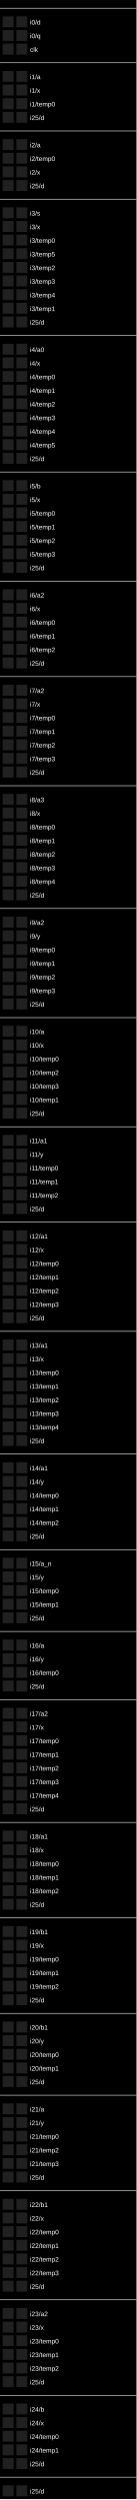
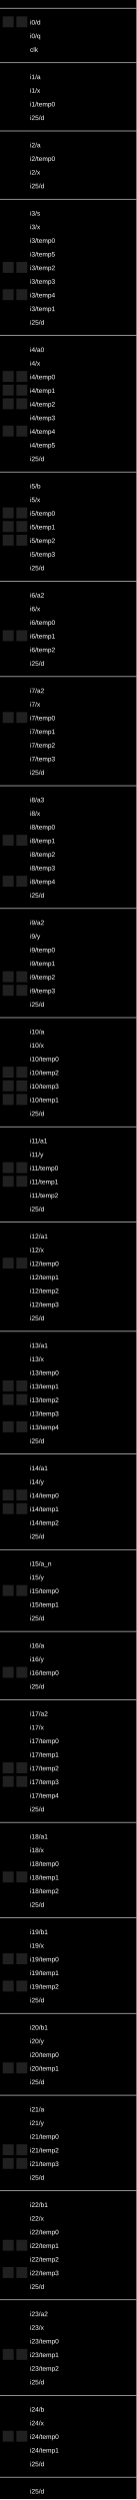
<svg xmlns="http://www.w3.org/2000/svg" width="250" height="4580">
  <rect x="0" y="0" width="250" height="4580" fill="black" />
  <line x1="0" y1="15.0" x2="250" y2="15.0" stroke="white" stroke-width="1" />
  <rect x="5" y="30" width="20" height="20" fill="rgb(32, 32, 32)" />
  <rect x="30" y="30" width="20" height="20" fill="rgb(32, 32, 32)" />
  <text x="55" y="45" font-size="12" font-family="Arial" fill="white">i0/d</text>
-   <rect x="5" y="55" width="20" height="20" fill="rgb(32, 32, 32)" />
-   <rect x="30" y="55" width="20" height="20" fill="rgb(32, 32, 32)" />
+   <rect x="5" y="55" width="20" height="20" fill="rgb(0, 0, 0)" />
+   <rect x="30" y="55" width="20" height="20" fill="rgb(0, 0, 0)" />
  <text x="55" y="70" font-size="12" font-family="Arial" fill="white">i0/q</text>
-   <rect x="5" y="80" width="20" height="20" fill="rgb(32, 32, 32)" />
-   <rect x="30" y="80" width="20" height="20" fill="rgb(32, 32, 32)" />
+   <rect x="5" y="80" width="20" height="20" fill="rgb(0, 0, 0)" />
+   <rect x="30" y="80" width="20" height="20" fill="rgb(0, 0, 0)" />
  <text x="55" y="95" font-size="12" font-family="Arial" fill="white">clk</text>
  <line x1="0" y1="115.0" x2="250" y2="115.0" stroke="white" stroke-width="1" />
-   <rect x="5" y="130" width="20" height="20" fill="rgb(32, 32, 32)" />
-   <rect x="30" y="130" width="20" height="20" fill="rgb(32, 32, 32)" />
+   <rect x="5" y="130" width="20" height="20" fill="rgb(0, 0, 0)" />
+   <rect x="30" y="130" width="20" height="20" fill="rgb(0, 0, 0)" />
  <text x="55" y="145" font-size="12" font-family="Arial" fill="white">i1/a</text>
-   <rect x="5" y="155" width="20" height="20" fill="rgb(32, 32, 32)" />
-   <rect x="30" y="155" width="20" height="20" fill="rgb(32, 32, 32)" />
+   <rect x="5" y="155" width="20" height="20" fill="rgb(0, 0, 0)" />
+   <rect x="30" y="155" width="20" height="20" fill="rgb(0, 0, 0)" />
  <text x="55" y="170" font-size="12" font-family="Arial" fill="white">i1/x</text>
-   <rect x="5" y="180" width="20" height="20" fill="rgb(32, 32, 32)" />
-   <rect x="30" y="180" width="20" height="20" fill="rgb(32, 32, 32)" />
+   <rect x="5" y="180" width="20" height="20" fill="rgb(0, 0, 0)" />
+   <rect x="30" y="180" width="20" height="20" fill="rgb(0, 0, 0)" />
  <text x="55" y="195" font-size="12" font-family="Arial" fill="white">i1/temp0</text>
-   <rect x="5" y="205" width="20" height="20" fill="rgb(32, 32, 32)" />
-   <rect x="30" y="205" width="20" height="20" fill="rgb(32, 32, 32)" />
+   <rect x="5" y="205" width="20" height="20" fill="rgb(0, 0, 0)" />
+   <rect x="30" y="205" width="20" height="20" fill="rgb(0, 0, 0)" />
  <text x="55" y="220" font-size="12" font-family="Arial" fill="white">i25/d</text>
  <line x1="0" y1="240.0" x2="250" y2="240.0" stroke="white" stroke-width="1" />
-   <rect x="5" y="255" width="20" height="20" fill="rgb(32, 32, 32)" />
-   <rect x="30" y="255" width="20" height="20" fill="rgb(32, 32, 32)" />
+   <rect x="5" y="255" width="20" height="20" fill="rgb(0, 0, 0)" />
+   <rect x="30" y="255" width="20" height="20" fill="rgb(0, 0, 0)" />
  <text x="55" y="270" font-size="12" font-family="Arial" fill="white">i2/a</text>
-   <rect x="5" y="280" width="20" height="20" fill="rgb(32, 32, 32)" />
-   <rect x="30" y="280" width="20" height="20" fill="rgb(32, 32, 32)" />
+   <rect x="5" y="280" width="20" height="20" fill="rgb(0, 0, 0)" />
+   <rect x="30" y="280" width="20" height="20" fill="rgb(0, 0, 0)" />
  <text x="55" y="295" font-size="12" font-family="Arial" fill="white">i2/temp0</text>
-   <rect x="5" y="305" width="20" height="20" fill="rgb(32, 32, 32)" />
-   <rect x="30" y="305" width="20" height="20" fill="rgb(32, 32, 32)" />
+   <rect x="5" y="305" width="20" height="20" fill="rgb(0, 0, 0)" />
+   <rect x="30" y="305" width="20" height="20" fill="rgb(0, 0, 0)" />
  <text x="55" y="320" font-size="12" font-family="Arial" fill="white">i2/x</text>
-   <rect x="5" y="330" width="20" height="20" fill="rgb(32, 32, 32)" />
-   <rect x="30" y="330" width="20" height="20" fill="rgb(32, 32, 32)" />
+   <rect x="5" y="330" width="20" height="20" fill="rgb(0, 0, 0)" />
+   <rect x="30" y="330" width="20" height="20" fill="rgb(0, 0, 0)" />
  <text x="55" y="345" font-size="12" font-family="Arial" fill="white">i25/d</text>
  <line x1="0" y1="365.0" x2="250" y2="365.0" stroke="white" stroke-width="1" />
-   <rect x="5" y="380" width="20" height="20" fill="rgb(32, 32, 32)" />
-   <rect x="30" y="380" width="20" height="20" fill="rgb(32, 32, 32)" />
+   <rect x="5" y="380" width="20" height="20" fill="rgb(0, 0, 0)" />
+   <rect x="30" y="380" width="20" height="20" fill="rgb(0, 0, 0)" />
  <text x="55" y="395" font-size="12" font-family="Arial" fill="white">i3/s</text>
-   <rect x="5" y="405" width="20" height="20" fill="rgb(32, 32, 32)" />
-   <rect x="30" y="405" width="20" height="20" fill="rgb(32, 32, 32)" />
+   <rect x="5" y="405" width="20" height="20" fill="rgb(0, 0, 0)" />
+   <rect x="30" y="405" width="20" height="20" fill="rgb(0, 0, 0)" />
  <text x="55" y="420" font-size="12" font-family="Arial" fill="white">i3/x</text>
-   <rect x="5" y="430" width="20" height="20" fill="rgb(32, 32, 32)" />
-   <rect x="30" y="430" width="20" height="20" fill="rgb(32, 32, 32)" />
+   <rect x="5" y="430" width="20" height="20" fill="rgb(0, 0, 0)" />
+   <rect x="30" y="430" width="20" height="20" fill="rgb(0, 0, 0)" />
  <text x="55" y="445" font-size="12" font-family="Arial" fill="white">i3/temp0</text>
-   <rect x="5" y="455" width="20" height="20" fill="rgb(32, 32, 32)" />
-   <rect x="30" y="455" width="20" height="20" fill="rgb(32, 32, 32)" />
+   <rect x="5" y="455" width="20" height="20" fill="rgb(0, 0, 0)" />
+   <rect x="30" y="455" width="20" height="20" fill="rgb(0, 0, 0)" />
  <text x="55" y="470" font-size="12" font-family="Arial" fill="white">i3/temp5</text>
  <rect x="5" y="480" width="20" height="20" fill="rgb(32, 32, 32)" />
  <rect x="30" y="480" width="20" height="20" fill="rgb(32, 32, 32)" />
  <text x="55" y="495" font-size="12" font-family="Arial" fill="white">i3/temp2</text>
-   <rect x="5" y="505" width="20" height="20" fill="rgb(32, 32, 32)" />
-   <rect x="30" y="505" width="20" height="20" fill="rgb(32, 32, 32)" />
+   <rect x="5" y="505" width="20" height="20" fill="rgb(0, 0, 0)" />
+   <rect x="30" y="505" width="20" height="20" fill="rgb(0, 0, 0)" />
  <text x="55" y="520" font-size="12" font-family="Arial" fill="white">i3/temp3</text>
  <rect x="5" y="530" width="20" height="20" fill="rgb(32, 32, 32)" />
  <rect x="30" y="530" width="20" height="20" fill="rgb(32, 32, 32)" />
  <text x="55" y="545" font-size="12" font-family="Arial" fill="white">i3/temp4</text>
-   <rect x="5" y="555" width="20" height="20" fill="rgb(32, 32, 32)" />
-   <rect x="30" y="555" width="20" height="20" fill="rgb(32, 32, 32)" />
+   <rect x="5" y="555" width="20" height="20" fill="rgb(0, 0, 0)" />
+   <rect x="30" y="555" width="20" height="20" fill="rgb(0, 0, 0)" />
  <text x="55" y="570" font-size="12" font-family="Arial" fill="white">i3/temp1</text>
-   <rect x="5" y="580" width="20" height="20" fill="rgb(32, 32, 32)" />
-   <rect x="30" y="580" width="20" height="20" fill="rgb(32, 32, 32)" />
+   <rect x="5" y="580" width="20" height="20" fill="rgb(0, 0, 0)" />
+   <rect x="30" y="580" width="20" height="20" fill="rgb(0, 0, 0)" />
  <text x="55" y="595" font-size="12" font-family="Arial" fill="white">i25/d</text>
  <line x1="0" y1="615.0" x2="250" y2="615.0" stroke="white" stroke-width="1" />
-   <rect x="5" y="630" width="20" height="20" fill="rgb(32, 32, 32)" />
-   <rect x="30" y="630" width="20" height="20" fill="rgb(32, 32, 32)" />
+   <rect x="5" y="630" width="20" height="20" fill="rgb(0, 0, 0)" />
+   <rect x="30" y="630" width="20" height="20" fill="rgb(0, 0, 0)" />
  <text x="55" y="645" font-size="12" font-family="Arial" fill="white">i4/a0</text>
-   <rect x="5" y="655" width="20" height="20" fill="rgb(32, 32, 32)" />
-   <rect x="30" y="655" width="20" height="20" fill="rgb(32, 32, 32)" />
+   <rect x="5" y="655" width="20" height="20" fill="rgb(0, 0, 0)" />
+   <rect x="30" y="655" width="20" height="20" fill="rgb(0, 0, 0)" />
  <text x="55" y="670" font-size="12" font-family="Arial" fill="white">i4/x</text>
  <rect x="5" y="680" width="20" height="20" fill="rgb(32, 32, 32)" />
  <rect x="30" y="680" width="20" height="20" fill="rgb(32, 32, 32)" />
  <text x="55" y="695" font-size="12" font-family="Arial" fill="white">i4/temp0</text>
  <rect x="5" y="705" width="20" height="20" fill="rgb(32, 32, 32)" />
  <rect x="30" y="705" width="20" height="20" fill="rgb(32, 32, 32)" />
  <text x="55" y="720" font-size="12" font-family="Arial" fill="white">i4/temp1</text>
  <rect x="5" y="730" width="20" height="20" fill="rgb(32, 32, 32)" />
  <rect x="30" y="730" width="20" height="20" fill="rgb(32, 32, 32)" />
  <text x="55" y="745" font-size="12" font-family="Arial" fill="white">i4/temp2</text>
-   <rect x="5" y="755" width="20" height="20" fill="rgb(32, 32, 32)" />
-   <rect x="30" y="755" width="20" height="20" fill="rgb(32, 32, 32)" />
+   <rect x="5" y="755" width="20" height="20" fill="rgb(0, 0, 0)" />
+   <rect x="30" y="755" width="20" height="20" fill="rgb(0, 0, 0)" />
  <text x="55" y="770" font-size="12" font-family="Arial" fill="white">i4/temp3</text>
  <rect x="5" y="780" width="20" height="20" fill="rgb(32, 32, 32)" />
  <rect x="30" y="780" width="20" height="20" fill="rgb(32, 32, 32)" />
  <text x="55" y="795" font-size="12" font-family="Arial" fill="white">i4/temp4</text>
-   <rect x="5" y="805" width="20" height="20" fill="rgb(32, 32, 32)" />
-   <rect x="30" y="805" width="20" height="20" fill="rgb(32, 32, 32)" />
+   <rect x="5" y="805" width="20" height="20" fill="rgb(0, 0, 0)" />
+   <rect x="30" y="805" width="20" height="20" fill="rgb(0, 0, 0)" />
  <text x="55" y="820" font-size="12" font-family="Arial" fill="white">i4/temp5</text>
-   <rect x="5" y="830" width="20" height="20" fill="rgb(32, 32, 32)" />
-   <rect x="30" y="830" width="20" height="20" fill="rgb(32, 32, 32)" />
+   <rect x="5" y="830" width="20" height="20" fill="rgb(0, 0, 0)" />
+   <rect x="30" y="830" width="20" height="20" fill="rgb(0, 0, 0)" />
  <text x="55" y="845" font-size="12" font-family="Arial" fill="white">i25/d</text>
  <line x1="0" y1="865.0" x2="250" y2="865.0" stroke="white" stroke-width="1" />
-   <rect x="5" y="880" width="20" height="20" fill="rgb(32, 32, 32)" />
-   <rect x="30" y="880" width="20" height="20" fill="rgb(32, 32, 32)" />
+   <rect x="5" y="880" width="20" height="20" fill="rgb(0, 0, 0)" />
+   <rect x="30" y="880" width="20" height="20" fill="rgb(0, 0, 0)" />
  <text x="55" y="895" font-size="12" font-family="Arial" fill="white">i5/b</text>
-   <rect x="5" y="905" width="20" height="20" fill="rgb(32, 32, 32)" />
-   <rect x="30" y="905" width="20" height="20" fill="rgb(32, 32, 32)" />
+   <rect x="5" y="905" width="20" height="20" fill="rgb(0, 0, 0)" />
+   <rect x="30" y="905" width="20" height="20" fill="rgb(0, 0, 0)" />
  <text x="55" y="920" font-size="12" font-family="Arial" fill="white">i5/x</text>
  <rect x="5" y="930" width="20" height="20" fill="rgb(32, 32, 32)" />
  <rect x="30" y="930" width="20" height="20" fill="rgb(32, 32, 32)" />
  <text x="55" y="945" font-size="12" font-family="Arial" fill="white">i5/temp0</text>
  <rect x="5" y="955" width="20" height="20" fill="rgb(32, 32, 32)" />
  <rect x="30" y="955" width="20" height="20" fill="rgb(32, 32, 32)" />
  <text x="55" y="970" font-size="12" font-family="Arial" fill="white">i5/temp1</text>
  <rect x="5" y="980" width="20" height="20" fill="rgb(32, 32, 32)" />
  <rect x="30" y="980" width="20" height="20" fill="rgb(32, 32, 32)" />
  <text x="55" y="995" font-size="12" font-family="Arial" fill="white">i5/temp2</text>
-   <rect x="5" y="1005" width="20" height="20" fill="rgb(32, 32, 32)" />
-   <rect x="30" y="1005" width="20" height="20" fill="rgb(32, 32, 32)" />
+   <rect x="5" y="1005" width="20" height="20" fill="rgb(0, 0, 0)" />
+   <rect x="30" y="1005" width="20" height="20" fill="rgb(0, 0, 0)" />
  <text x="55" y="1020" font-size="12" font-family="Arial" fill="white">i5/temp3</text>
-   <rect x="5" y="1030" width="20" height="20" fill="rgb(32, 32, 32)" />
-   <rect x="30" y="1030" width="20" height="20" fill="rgb(32, 32, 32)" />
+   <rect x="5" y="1030" width="20" height="20" fill="rgb(0, 0, 0)" />
+   <rect x="30" y="1030" width="20" height="20" fill="rgb(0, 0, 0)" />
  <text x="55" y="1045" font-size="12" font-family="Arial" fill="white">i25/d</text>
  <line x1="0" y1="1065.0" x2="250" y2="1065.0" stroke="white" stroke-width="1" />
-   <rect x="5" y="1080" width="20" height="20" fill="rgb(32, 32, 32)" />
-   <rect x="30" y="1080" width="20" height="20" fill="rgb(32, 32, 32)" />
+   <rect x="5" y="1080" width="20" height="20" fill="rgb(0, 0, 0)" />
+   <rect x="30" y="1080" width="20" height="20" fill="rgb(0, 0, 0)" />
  <text x="55" y="1095" font-size="12" font-family="Arial" fill="white">i6/a2</text>
-   <rect x="5" y="1105" width="20" height="20" fill="rgb(32, 32, 32)" />
-   <rect x="30" y="1105" width="20" height="20" fill="rgb(32, 32, 32)" />
+   <rect x="5" y="1105" width="20" height="20" fill="rgb(0, 0, 0)" />
+   <rect x="30" y="1105" width="20" height="20" fill="rgb(0, 0, 0)" />
  <text x="55" y="1120" font-size="12" font-family="Arial" fill="white">i6/x</text>
-   <rect x="5" y="1130" width="20" height="20" fill="rgb(32, 32, 32)" />
-   <rect x="30" y="1130" width="20" height="20" fill="rgb(32, 32, 32)" />
+   <rect x="5" y="1130" width="20" height="20" fill="rgb(0, 0, 0)" />
+   <rect x="30" y="1130" width="20" height="20" fill="rgb(0, 0, 0)" />
  <text x="55" y="1145" font-size="12" font-family="Arial" fill="white">i6/temp0</text>
  <rect x="5" y="1155" width="20" height="20" fill="rgb(32, 32, 32)" />
  <rect x="30" y="1155" width="20" height="20" fill="rgb(32, 32, 32)" />
  <text x="55" y="1170" font-size="12" font-family="Arial" fill="white">i6/temp1</text>
-   <rect x="5" y="1180" width="20" height="20" fill="rgb(32, 32, 32)" />
-   <rect x="30" y="1180" width="20" height="20" fill="rgb(32, 32, 32)" />
+   <rect x="5" y="1180" width="20" height="20" fill="rgb(0, 0, 0)" />
+   <rect x="30" y="1180" width="20" height="20" fill="rgb(0, 0, 0)" />
  <text x="55" y="1195" font-size="12" font-family="Arial" fill="white">i6/temp2</text>
-   <rect x="5" y="1205" width="20" height="20" fill="rgb(32, 32, 32)" />
-   <rect x="30" y="1205" width="20" height="20" fill="rgb(32, 32, 32)" />
+   <rect x="5" y="1205" width="20" height="20" fill="rgb(0, 0, 0)" />
+   <rect x="30" y="1205" width="20" height="20" fill="rgb(0, 0, 0)" />
  <text x="55" y="1220" font-size="12" font-family="Arial" fill="white">i25/d</text>
  <line x1="0" y1="1240.0" x2="250" y2="1240.0" stroke="white" stroke-width="1" />
-   <rect x="5" y="1255" width="20" height="20" fill="rgb(32, 32, 32)" />
-   <rect x="30" y="1255" width="20" height="20" fill="rgb(32, 32, 32)" />
+   <rect x="5" y="1255" width="20" height="20" fill="rgb(0, 0, 0)" />
+   <rect x="30" y="1255" width="20" height="20" fill="rgb(0, 0, 0)" />
  <text x="55" y="1270" font-size="12" font-family="Arial" fill="white">i7/a2</text>
-   <rect x="5" y="1280" width="20" height="20" fill="rgb(32, 32, 32)" />
-   <rect x="30" y="1280" width="20" height="20" fill="rgb(32, 32, 32)" />
+   <rect x="5" y="1280" width="20" height="20" fill="rgb(0, 0, 0)" />
+   <rect x="30" y="1280" width="20" height="20" fill="rgb(0, 0, 0)" />
  <text x="55" y="1295" font-size="12" font-family="Arial" fill="white">i7/x</text>
  <rect x="5" y="1305" width="20" height="20" fill="rgb(32, 32, 32)" />
  <rect x="30" y="1305" width="20" height="20" fill="rgb(32, 32, 32)" />
  <text x="55" y="1320" font-size="12" font-family="Arial" fill="white">i7/temp0</text>
-   <rect x="5" y="1330" width="20" height="20" fill="rgb(32, 32, 32)" />
-   <rect x="30" y="1330" width="20" height="20" fill="rgb(32, 32, 32)" />
+   <rect x="5" y="1330" width="20" height="20" fill="rgb(0, 0, 0)" />
+   <rect x="30" y="1330" width="20" height="20" fill="rgb(0, 0, 0)" />
  <text x="55" y="1345" font-size="12" font-family="Arial" fill="white">i7/temp1</text>
-   <rect x="5" y="1355" width="20" height="20" fill="rgb(32, 32, 32)" />
-   <rect x="30" y="1355" width="20" height="20" fill="rgb(32, 32, 32)" />
+   <rect x="5" y="1355" width="20" height="20" fill="rgb(0, 0, 0)" />
+   <rect x="30" y="1355" width="20" height="20" fill="rgb(0, 0, 0)" />
  <text x="55" y="1370" font-size="12" font-family="Arial" fill="white">i7/temp2</text>
-   <rect x="5" y="1380" width="20" height="20" fill="rgb(32, 32, 32)" />
-   <rect x="30" y="1380" width="20" height="20" fill="rgb(32, 32, 32)" />
+   <rect x="5" y="1380" width="20" height="20" fill="rgb(0, 0, 0)" />
+   <rect x="30" y="1380" width="20" height="20" fill="rgb(0, 0, 0)" />
  <text x="55" y="1395" font-size="12" font-family="Arial" fill="white">i7/temp3</text>
-   <rect x="5" y="1405" width="20" height="20" fill="rgb(32, 32, 32)" />
-   <rect x="30" y="1405" width="20" height="20" fill="rgb(32, 32, 32)" />
+   <rect x="5" y="1405" width="20" height="20" fill="rgb(0, 0, 0)" />
+   <rect x="30" y="1405" width="20" height="20" fill="rgb(0, 0, 0)" />
  <text x="55" y="1420" font-size="12" font-family="Arial" fill="white">i25/d</text>
  <line x1="0" y1="1440.0" x2="250" y2="1440.0" stroke="white" stroke-width="1" />
-   <rect x="5" y="1455" width="20" height="20" fill="rgb(32, 32, 32)" />
-   <rect x="30" y="1455" width="20" height="20" fill="rgb(32, 32, 32)" />
+   <rect x="5" y="1455" width="20" height="20" fill="rgb(0, 0, 0)" />
+   <rect x="30" y="1455" width="20" height="20" fill="rgb(0, 0, 0)" />
  <text x="55" y="1470" font-size="12" font-family="Arial" fill="white">i8/a3</text>
-   <rect x="5" y="1480" width="20" height="20" fill="rgb(32, 32, 32)" />
-   <rect x="30" y="1480" width="20" height="20" fill="rgb(32, 32, 32)" />
+   <rect x="5" y="1480" width="20" height="20" fill="rgb(0, 0, 0)" />
+   <rect x="30" y="1480" width="20" height="20" fill="rgb(0, 0, 0)" />
  <text x="55" y="1495" font-size="12" font-family="Arial" fill="white">i8/x</text>
-   <rect x="5" y="1505" width="20" height="20" fill="rgb(32, 32, 32)" />
-   <rect x="30" y="1505" width="20" height="20" fill="rgb(32, 32, 32)" />
+   <rect x="5" y="1505" width="20" height="20" fill="rgb(0, 0, 0)" />
+   <rect x="30" y="1505" width="20" height="20" fill="rgb(0, 0, 0)" />
  <text x="55" y="1520" font-size="12" font-family="Arial" fill="white">i8/temp0</text>
  <rect x="5" y="1530" width="20" height="20" fill="rgb(32, 32, 32)" />
  <rect x="30" y="1530" width="20" height="20" fill="rgb(32, 32, 32)" />
  <text x="55" y="1545" font-size="12" font-family="Arial" fill="white">i8/temp1</text>
-   <rect x="5" y="1555" width="20" height="20" fill="rgb(32, 32, 32)" />
-   <rect x="30" y="1555" width="20" height="20" fill="rgb(32, 32, 32)" />
+   <rect x="5" y="1555" width="20" height="20" fill="rgb(0, 0, 0)" />
+   <rect x="30" y="1555" width="20" height="20" fill="rgb(0, 0, 0)" />
  <text x="55" y="1570" font-size="12" font-family="Arial" fill="white">i8/temp2</text>
-   <rect x="5" y="1580" width="20" height="20" fill="rgb(32, 32, 32)" />
-   <rect x="30" y="1580" width="20" height="20" fill="rgb(32, 32, 32)" />
+   <rect x="5" y="1580" width="20" height="20" fill="rgb(0, 0, 0)" />
+   <rect x="30" y="1580" width="20" height="20" fill="rgb(0, 0, 0)" />
  <text x="55" y="1595" font-size="12" font-family="Arial" fill="white">i8/temp3</text>
  <rect x="5" y="1605" width="20" height="20" fill="rgb(32, 32, 32)" />
  <rect x="30" y="1605" width="20" height="20" fill="rgb(32, 32, 32)" />
  <text x="55" y="1620" font-size="12" font-family="Arial" fill="white">i8/temp4</text>
-   <rect x="5" y="1630" width="20" height="20" fill="rgb(32, 32, 32)" />
-   <rect x="30" y="1630" width="20" height="20" fill="rgb(32, 32, 32)" />
+   <rect x="5" y="1630" width="20" height="20" fill="rgb(0, 0, 0)" />
+   <rect x="30" y="1630" width="20" height="20" fill="rgb(0, 0, 0)" />
  <text x="55" y="1645" font-size="12" font-family="Arial" fill="white">i25/d</text>
  <line x1="0" y1="1665.0" x2="250" y2="1665.0" stroke="white" stroke-width="1" />
-   <rect x="5" y="1680" width="20" height="20" fill="rgb(32, 32, 32)" />
-   <rect x="30" y="1680" width="20" height="20" fill="rgb(32, 32, 32)" />
+   <rect x="5" y="1680" width="20" height="20" fill="rgb(0, 0, 0)" />
+   <rect x="30" y="1680" width="20" height="20" fill="rgb(0, 0, 0)" />
  <text x="55" y="1695" font-size="12" font-family="Arial" fill="white">i9/a2</text>
-   <rect x="5" y="1705" width="20" height="20" fill="rgb(32, 32, 32)" />
-   <rect x="30" y="1705" width="20" height="20" fill="rgb(32, 32, 32)" />
+   <rect x="5" y="1705" width="20" height="20" fill="rgb(0, 0, 0)" />
+   <rect x="30" y="1705" width="20" height="20" fill="rgb(0, 0, 0)" />
  <text x="55" y="1720" font-size="12" font-family="Arial" fill="white">i9/y</text>
-   <rect x="5" y="1730" width="20" height="20" fill="rgb(32, 32, 32)" />
-   <rect x="30" y="1730" width="20" height="20" fill="rgb(32, 32, 32)" />
+   <rect x="5" y="1730" width="20" height="20" fill="rgb(0, 0, 0)" />
+   <rect x="30" y="1730" width="20" height="20" fill="rgb(0, 0, 0)" />
  <text x="55" y="1745" font-size="12" font-family="Arial" fill="white">i9/temp0</text>
-   <rect x="5" y="1755" width="20" height="20" fill="rgb(32, 32, 32)" />
-   <rect x="30" y="1755" width="20" height="20" fill="rgb(32, 32, 32)" />
+   <rect x="5" y="1755" width="20" height="20" fill="rgb(0, 0, 0)" />
+   <rect x="30" y="1755" width="20" height="20" fill="rgb(0, 0, 0)" />
  <text x="55" y="1770" font-size="12" font-family="Arial" fill="white">i9/temp1</text>
  <rect x="5" y="1780" width="20" height="20" fill="rgb(32, 32, 32)" />
  <rect x="30" y="1780" width="20" height="20" fill="rgb(32, 32, 32)" />
  <text x="55" y="1795" font-size="12" font-family="Arial" fill="white">i9/temp2</text>
  <rect x="5" y="1805" width="20" height="20" fill="rgb(32, 32, 32)" />
  <rect x="30" y="1805" width="20" height="20" fill="rgb(32, 32, 32)" />
  <text x="55" y="1820" font-size="12" font-family="Arial" fill="white">i9/temp3</text>
-   <rect x="5" y="1830" width="20" height="20" fill="rgb(32, 32, 32)" />
-   <rect x="30" y="1830" width="20" height="20" fill="rgb(32, 32, 32)" />
+   <rect x="5" y="1830" width="20" height="20" fill="rgb(0, 0, 0)" />
+   <rect x="30" y="1830" width="20" height="20" fill="rgb(0, 0, 0)" />
  <text x="55" y="1845" font-size="12" font-family="Arial" fill="white">i25/d</text>
  <line x1="0" y1="1865.0" x2="250" y2="1865.0" stroke="white" stroke-width="1" />
-   <rect x="5" y="1880" width="20" height="20" fill="rgb(32, 32, 32)" />
-   <rect x="30" y="1880" width="20" height="20" fill="rgb(32, 32, 32)" />
+   <rect x="5" y="1880" width="20" height="20" fill="rgb(0, 0, 0)" />
+   <rect x="30" y="1880" width="20" height="20" fill="rgb(0, 0, 0)" />
  <text x="55" y="1895" font-size="12" font-family="Arial" fill="white">i10/a</text>
-   <rect x="5" y="1905" width="20" height="20" fill="rgb(32, 32, 32)" />
-   <rect x="30" y="1905" width="20" height="20" fill="rgb(32, 32, 32)" />
+   <rect x="5" y="1905" width="20" height="20" fill="rgb(0, 0, 0)" />
+   <rect x="30" y="1905" width="20" height="20" fill="rgb(0, 0, 0)" />
  <text x="55" y="1920" font-size="12" font-family="Arial" fill="white">i10/x</text>
-   <rect x="5" y="1930" width="20" height="20" fill="rgb(32, 32, 32)" />
-   <rect x="30" y="1930" width="20" height="20" fill="rgb(32, 32, 32)" />
+   <rect x="5" y="1930" width="20" height="20" fill="rgb(0, 0, 0)" />
+   <rect x="30" y="1930" width="20" height="20" fill="rgb(0, 0, 0)" />
  <text x="55" y="1945" font-size="12" font-family="Arial" fill="white">i10/temp0</text>
  <rect x="5" y="1955" width="20" height="20" fill="rgb(32, 32, 32)" />
  <rect x="30" y="1955" width="20" height="20" fill="rgb(32, 32, 32)" />
  <text x="55" y="1970" font-size="12" font-family="Arial" fill="white">i10/temp2</text>
  <rect x="5" y="1980" width="20" height="20" fill="rgb(32, 32, 32)" />
  <rect x="30" y="1980" width="20" height="20" fill="rgb(32, 32, 32)" />
  <text x="55" y="1995" font-size="12" font-family="Arial" fill="white">i10/temp3</text>
  <rect x="5" y="2005" width="20" height="20" fill="rgb(32, 32, 32)" />
  <rect x="30" y="2005" width="20" height="20" fill="rgb(32, 32, 32)" />
  <text x="55" y="2020" font-size="12" font-family="Arial" fill="white">i10/temp1</text>
-   <rect x="5" y="2030" width="20" height="20" fill="rgb(32, 32, 32)" />
-   <rect x="30" y="2030" width="20" height="20" fill="rgb(32, 32, 32)" />
+   <rect x="5" y="2030" width="20" height="20" fill="rgb(0, 0, 0)" />
+   <rect x="30" y="2030" width="20" height="20" fill="rgb(0, 0, 0)" />
  <text x="55" y="2045" font-size="12" font-family="Arial" fill="white">i25/d</text>
  <line x1="0" y1="2065.0" x2="250" y2="2065.0" stroke="white" stroke-width="1" />
-   <rect x="5" y="2080" width="20" height="20" fill="rgb(32, 32, 32)" />
-   <rect x="30" y="2080" width="20" height="20" fill="rgb(32, 32, 32)" />
+   <rect x="5" y="2080" width="20" height="20" fill="rgb(0, 0, 0)" />
+   <rect x="30" y="2080" width="20" height="20" fill="rgb(0, 0, 0)" />
  <text x="55" y="2095" font-size="12" font-family="Arial" fill="white">i11/a1</text>
-   <rect x="5" y="2105" width="20" height="20" fill="rgb(32, 32, 32)" />
-   <rect x="30" y="2105" width="20" height="20" fill="rgb(32, 32, 32)" />
+   <rect x="5" y="2105" width="20" height="20" fill="rgb(0, 0, 0)" />
+   <rect x="30" y="2105" width="20" height="20" fill="rgb(0, 0, 0)" />
  <text x="55" y="2120" font-size="12" font-family="Arial" fill="white">i11/y</text>
  <rect x="5" y="2130" width="20" height="20" fill="rgb(32, 32, 32)" />
  <rect x="30" y="2130" width="20" height="20" fill="rgb(32, 32, 32)" />
  <text x="55" y="2145" font-size="12" font-family="Arial" fill="white">i11/temp0</text>
  <rect x="5" y="2155" width="20" height="20" fill="rgb(32, 32, 32)" />
  <rect x="30" y="2155" width="20" height="20" fill="rgb(32, 32, 32)" />
  <text x="55" y="2170" font-size="12" font-family="Arial" fill="white">i11/temp1</text>
-   <rect x="5" y="2180" width="20" height="20" fill="rgb(32, 32, 32)" />
-   <rect x="30" y="2180" width="20" height="20" fill="rgb(32, 32, 32)" />
+   <rect x="5" y="2180" width="20" height="20" fill="rgb(0, 0, 0)" />
+   <rect x="30" y="2180" width="20" height="20" fill="rgb(0, 0, 0)" />
  <text x="55" y="2195" font-size="12" font-family="Arial" fill="white">i11/temp2</text>
-   <rect x="5" y="2205" width="20" height="20" fill="rgb(32, 32, 32)" />
-   <rect x="30" y="2205" width="20" height="20" fill="rgb(32, 32, 32)" />
+   <rect x="5" y="2205" width="20" height="20" fill="rgb(0, 0, 0)" />
+   <rect x="30" y="2205" width="20" height="20" fill="rgb(0, 0, 0)" />
  <text x="55" y="2220" font-size="12" font-family="Arial" fill="white">i25/d</text>
  <line x1="0" y1="2240.0" x2="250" y2="2240.0" stroke="white" stroke-width="1" />
-   <rect x="5" y="2255" width="20" height="20" fill="rgb(32, 32, 32)" />
-   <rect x="30" y="2255" width="20" height="20" fill="rgb(32, 32, 32)" />
+   <rect x="5" y="2255" width="20" height="20" fill="rgb(0, 0, 0)" />
+   <rect x="30" y="2255" width="20" height="20" fill="rgb(0, 0, 0)" />
  <text x="55" y="2270" font-size="12" font-family="Arial" fill="white">i12/a1</text>
-   <rect x="5" y="2280" width="20" height="20" fill="rgb(32, 32, 32)" />
-   <rect x="30" y="2280" width="20" height="20" fill="rgb(32, 32, 32)" />
+   <rect x="5" y="2280" width="20" height="20" fill="rgb(0, 0, 0)" />
+   <rect x="30" y="2280" width="20" height="20" fill="rgb(0, 0, 0)" />
  <text x="55" y="2295" font-size="12" font-family="Arial" fill="white">i12/x</text>
  <rect x="5" y="2305" width="20" height="20" fill="rgb(32, 32, 32)" />
  <rect x="30" y="2305" width="20" height="20" fill="rgb(32, 32, 32)" />
  <text x="55" y="2320" font-size="12" font-family="Arial" fill="white">i12/temp0</text>
-   <rect x="5" y="2330" width="20" height="20" fill="rgb(32, 32, 32)" />
-   <rect x="30" y="2330" width="20" height="20" fill="rgb(32, 32, 32)" />
+   <rect x="5" y="2330" width="20" height="20" fill="rgb(0, 0, 0)" />
+   <rect x="30" y="2330" width="20" height="20" fill="rgb(0, 0, 0)" />
  <text x="55" y="2345" font-size="12" font-family="Arial" fill="white">i12/temp1</text>
-   <rect x="5" y="2355" width="20" height="20" fill="rgb(32, 32, 32)" />
-   <rect x="30" y="2355" width="20" height="20" fill="rgb(32, 32, 32)" />
+   <rect x="5" y="2355" width="20" height="20" fill="rgb(0, 0, 0)" />
+   <rect x="30" y="2355" width="20" height="20" fill="rgb(0, 0, 0)" />
  <text x="55" y="2370" font-size="12" font-family="Arial" fill="white">i12/temp2</text>
-   <rect x="5" y="2380" width="20" height="20" fill="rgb(32, 32, 32)" />
-   <rect x="30" y="2380" width="20" height="20" fill="rgb(32, 32, 32)" />
+   <rect x="5" y="2380" width="20" height="20" fill="rgb(0, 0, 0)" />
+   <rect x="30" y="2380" width="20" height="20" fill="rgb(0, 0, 0)" />
  <text x="55" y="2395" font-size="12" font-family="Arial" fill="white">i12/temp3</text>
-   <rect x="5" y="2405" width="20" height="20" fill="rgb(32, 32, 32)" />
-   <rect x="30" y="2405" width="20" height="20" fill="rgb(32, 32, 32)" />
+   <rect x="5" y="2405" width="20" height="20" fill="rgb(0, 0, 0)" />
+   <rect x="30" y="2405" width="20" height="20" fill="rgb(0, 0, 0)" />
  <text x="55" y="2420" font-size="12" font-family="Arial" fill="white">i25/d</text>
  <line x1="0" y1="2440.0" x2="250" y2="2440.0" stroke="white" stroke-width="1" />
-   <rect x="5" y="2455" width="20" height="20" fill="rgb(32, 32, 32)" />
-   <rect x="30" y="2455" width="20" height="20" fill="rgb(32, 32, 32)" />
+   <rect x="5" y="2455" width="20" height="20" fill="rgb(0, 0, 0)" />
+   <rect x="30" y="2455" width="20" height="20" fill="rgb(0, 0, 0)" />
  <text x="55" y="2470" font-size="12" font-family="Arial" fill="white">i13/a1</text>
-   <rect x="5" y="2480" width="20" height="20" fill="rgb(32, 32, 32)" />
-   <rect x="30" y="2480" width="20" height="20" fill="rgb(32, 32, 32)" />
+   <rect x="5" y="2480" width="20" height="20" fill="rgb(0, 0, 0)" />
+   <rect x="30" y="2480" width="20" height="20" fill="rgb(0, 0, 0)" />
  <text x="55" y="2495" font-size="12" font-family="Arial" fill="white">i13/x</text>
-   <rect x="5" y="2505" width="20" height="20" fill="rgb(32, 32, 32)" />
-   <rect x="30" y="2505" width="20" height="20" fill="rgb(32, 32, 32)" />
+   <rect x="5" y="2505" width="20" height="20" fill="rgb(0, 0, 0)" />
+   <rect x="30" y="2505" width="20" height="20" fill="rgb(0, 0, 0)" />
  <text x="55" y="2520" font-size="12" font-family="Arial" fill="white">i13/temp0</text>
  <rect x="5" y="2530" width="20" height="20" fill="rgb(32, 32, 32)" />
  <rect x="30" y="2530" width="20" height="20" fill="rgb(32, 32, 32)" />
  <text x="55" y="2545" font-size="12" font-family="Arial" fill="white">i13/temp1</text>
  <rect x="5" y="2555" width="20" height="20" fill="rgb(32, 32, 32)" />
  <rect x="30" y="2555" width="20" height="20" fill="rgb(32, 32, 32)" />
  <text x="55" y="2570" font-size="12" font-family="Arial" fill="white">i13/temp2</text>
-   <rect x="5" y="2580" width="20" height="20" fill="rgb(32, 32, 32)" />
-   <rect x="30" y="2580" width="20" height="20" fill="rgb(32, 32, 32)" />
+   <rect x="5" y="2580" width="20" height="20" fill="rgb(0, 0, 0)" />
+   <rect x="30" y="2580" width="20" height="20" fill="rgb(0, 0, 0)" />
  <text x="55" y="2595" font-size="12" font-family="Arial" fill="white">i13/temp3</text>
  <rect x="5" y="2605" width="20" height="20" fill="rgb(32, 32, 32)" />
  <rect x="30" y="2605" width="20" height="20" fill="rgb(32, 32, 32)" />
  <text x="55" y="2620" font-size="12" font-family="Arial" fill="white">i13/temp4</text>
-   <rect x="5" y="2630" width="20" height="20" fill="rgb(32, 32, 32)" />
-   <rect x="30" y="2630" width="20" height="20" fill="rgb(32, 32, 32)" />
+   <rect x="5" y="2630" width="20" height="20" fill="rgb(0, 0, 0)" />
+   <rect x="30" y="2630" width="20" height="20" fill="rgb(0, 0, 0)" />
  <text x="55" y="2645" font-size="12" font-family="Arial" fill="white">i25/d</text>
  <line x1="0" y1="2665.0" x2="250" y2="2665.0" stroke="white" stroke-width="1" />
-   <rect x="5" y="2680" width="20" height="20" fill="rgb(32, 32, 32)" />
-   <rect x="30" y="2680" width="20" height="20" fill="rgb(32, 32, 32)" />
+   <rect x="5" y="2680" width="20" height="20" fill="rgb(0, 0, 0)" />
+   <rect x="30" y="2680" width="20" height="20" fill="rgb(0, 0, 0)" />
  <text x="55" y="2695" font-size="12" font-family="Arial" fill="white">i14/a1</text>
-   <rect x="5" y="2705" width="20" height="20" fill="rgb(32, 32, 32)" />
-   <rect x="30" y="2705" width="20" height="20" fill="rgb(32, 32, 32)" />
+   <rect x="5" y="2705" width="20" height="20" fill="rgb(0, 0, 0)" />
+   <rect x="30" y="2705" width="20" height="20" fill="rgb(0, 0, 0)" />
  <text x="55" y="2720" font-size="12" font-family="Arial" fill="white">i14/y</text>
  <rect x="5" y="2730" width="20" height="20" fill="rgb(32, 32, 32)" />
  <rect x="30" y="2730" width="20" height="20" fill="rgb(32, 32, 32)" />
  <text x="55" y="2745" font-size="12" font-family="Arial" fill="white">i14/temp0</text>
  <rect x="5" y="2755" width="20" height="20" fill="rgb(32, 32, 32)" />
  <rect x="30" y="2755" width="20" height="20" fill="rgb(32, 32, 32)" />
  <text x="55" y="2770" font-size="12" font-family="Arial" fill="white">i14/temp1</text>
-   <rect x="5" y="2780" width="20" height="20" fill="rgb(32, 32, 32)" />
-   <rect x="30" y="2780" width="20" height="20" fill="rgb(32, 32, 32)" />
+   <rect x="5" y="2780" width="20" height="20" fill="rgb(0, 0, 0)" />
+   <rect x="30" y="2780" width="20" height="20" fill="rgb(0, 0, 0)" />
  <text x="55" y="2795" font-size="12" font-family="Arial" fill="white">i14/temp2</text>
-   <rect x="5" y="2805" width="20" height="20" fill="rgb(32, 32, 32)" />
-   <rect x="30" y="2805" width="20" height="20" fill="rgb(32, 32, 32)" />
+   <rect x="5" y="2805" width="20" height="20" fill="rgb(0, 0, 0)" />
+   <rect x="30" y="2805" width="20" height="20" fill="rgb(0, 0, 0)" />
  <text x="55" y="2820" font-size="12" font-family="Arial" fill="white">i25/d</text>
  <line x1="0" y1="2840.0" x2="250" y2="2840.0" stroke="white" stroke-width="1" />
-   <rect x="5" y="2855" width="20" height="20" fill="rgb(32, 32, 32)" />
-   <rect x="30" y="2855" width="20" height="20" fill="rgb(32, 32, 32)" />
+   <rect x="5" y="2855" width="20" height="20" fill="rgb(0, 0, 0)" />
+   <rect x="30" y="2855" width="20" height="20" fill="rgb(0, 0, 0)" />
  <text x="55" y="2870" font-size="12" font-family="Arial" fill="white">i15/a_n</text>
-   <rect x="5" y="2880" width="20" height="20" fill="rgb(32, 32, 32)" />
-   <rect x="30" y="2880" width="20" height="20" fill="rgb(32, 32, 32)" />
+   <rect x="5" y="2880" width="20" height="20" fill="rgb(0, 0, 0)" />
+   <rect x="30" y="2880" width="20" height="20" fill="rgb(0, 0, 0)" />
  <text x="55" y="2895" font-size="12" font-family="Arial" fill="white">i15/y</text>
  <rect x="5" y="2905" width="20" height="20" fill="rgb(32, 32, 32)" />
  <rect x="30" y="2905" width="20" height="20" fill="rgb(32, 32, 32)" />
  <text x="55" y="2920" font-size="12" font-family="Arial" fill="white">i15/temp0</text>
-   <rect x="5" y="2930" width="20" height="20" fill="rgb(32, 32, 32)" />
-   <rect x="30" y="2930" width="20" height="20" fill="rgb(32, 32, 32)" />
+   <rect x="5" y="2930" width="20" height="20" fill="rgb(0, 0, 0)" />
+   <rect x="30" y="2930" width="20" height="20" fill="rgb(0, 0, 0)" />
  <text x="55" y="2945" font-size="12" font-family="Arial" fill="white">i15/temp1</text>
-   <rect x="5" y="2955" width="20" height="20" fill="rgb(32, 32, 32)" />
-   <rect x="30" y="2955" width="20" height="20" fill="rgb(32, 32, 32)" />
+   <rect x="5" y="2955" width="20" height="20" fill="rgb(0, 0, 0)" />
+   <rect x="30" y="2955" width="20" height="20" fill="rgb(0, 0, 0)" />
  <text x="55" y="2970" font-size="12" font-family="Arial" fill="white">i25/d</text>
  <line x1="0" y1="2990.0" x2="250" y2="2990.0" stroke="white" stroke-width="1" />
-   <rect x="5" y="3005" width="20" height="20" fill="rgb(32, 32, 32)" />
-   <rect x="30" y="3005" width="20" height="20" fill="rgb(32, 32, 32)" />
+   <rect x="5" y="3005" width="20" height="20" fill="rgb(0, 0, 0)" />
+   <rect x="30" y="3005" width="20" height="20" fill="rgb(0, 0, 0)" />
  <text x="55" y="3020" font-size="12" font-family="Arial" fill="white">i16/a</text>
-   <rect x="5" y="3030" width="20" height="20" fill="rgb(32, 32, 32)" />
-   <rect x="30" y="3030" width="20" height="20" fill="rgb(32, 32, 32)" />
+   <rect x="5" y="3030" width="20" height="20" fill="rgb(0, 0, 0)" />
+   <rect x="30" y="3030" width="20" height="20" fill="rgb(0, 0, 0)" />
  <text x="55" y="3045" font-size="12" font-family="Arial" fill="white">i16/y</text>
  <rect x="5" y="3055" width="20" height="20" fill="rgb(32, 32, 32)" />
  <rect x="30" y="3055" width="20" height="20" fill="rgb(32, 32, 32)" />
  <text x="55" y="3070" font-size="12" font-family="Arial" fill="white">i16/temp0</text>
-   <rect x="5" y="3080" width="20" height="20" fill="rgb(32, 32, 32)" />
-   <rect x="30" y="3080" width="20" height="20" fill="rgb(32, 32, 32)" />
+   <rect x="5" y="3080" width="20" height="20" fill="rgb(0, 0, 0)" />
+   <rect x="30" y="3080" width="20" height="20" fill="rgb(0, 0, 0)" />
  <text x="55" y="3095" font-size="12" font-family="Arial" fill="white">i25/d</text>
  <line x1="0" y1="3115.0" x2="250" y2="3115.0" stroke="white" stroke-width="1" />
-   <rect x="5" y="3130" width="20" height="20" fill="rgb(32, 32, 32)" />
-   <rect x="30" y="3130" width="20" height="20" fill="rgb(32, 32, 32)" />
+   <rect x="5" y="3130" width="20" height="20" fill="rgb(0, 0, 0)" />
+   <rect x="30" y="3130" width="20" height="20" fill="rgb(0, 0, 0)" />
  <text x="55" y="3145" font-size="12" font-family="Arial" fill="white">i17/a2</text>
-   <rect x="5" y="3155" width="20" height="20" fill="rgb(32, 32, 32)" />
-   <rect x="30" y="3155" width="20" height="20" fill="rgb(32, 32, 32)" />
+   <rect x="5" y="3155" width="20" height="20" fill="rgb(0, 0, 0)" />
+   <rect x="30" y="3155" width="20" height="20" fill="rgb(0, 0, 0)" />
  <text x="55" y="3170" font-size="12" font-family="Arial" fill="white">i17/x</text>
-   <rect x="5" y="3180" width="20" height="20" fill="rgb(32, 32, 32)" />
-   <rect x="30" y="3180" width="20" height="20" fill="rgb(32, 32, 32)" />
+   <rect x="5" y="3180" width="20" height="20" fill="rgb(0, 0, 0)" />
+   <rect x="30" y="3180" width="20" height="20" fill="rgb(0, 0, 0)" />
  <text x="55" y="3195" font-size="12" font-family="Arial" fill="white">i17/temp0</text>
-   <rect x="5" y="3205" width="20" height="20" fill="rgb(32, 32, 32)" />
-   <rect x="30" y="3205" width="20" height="20" fill="rgb(32, 32, 32)" />
+   <rect x="5" y="3205" width="20" height="20" fill="rgb(0, 0, 0)" />
+   <rect x="30" y="3205" width="20" height="20" fill="rgb(0, 0, 0)" />
  <text x="55" y="3220" font-size="12" font-family="Arial" fill="white">i17/temp1</text>
  <rect x="5" y="3230" width="20" height="20" fill="rgb(32, 32, 32)" />
  <rect x="30" y="3230" width="20" height="20" fill="rgb(32, 32, 32)" />
  <text x="55" y="3245" font-size="12" font-family="Arial" fill="white">i17/temp2</text>
  <rect x="5" y="3255" width="20" height="20" fill="rgb(32, 32, 32)" />
  <rect x="30" y="3255" width="20" height="20" fill="rgb(32, 32, 32)" />
  <text x="55" y="3270" font-size="12" font-family="Arial" fill="white">i17/temp3</text>
-   <rect x="5" y="3280" width="20" height="20" fill="rgb(32, 32, 32)" />
-   <rect x="30" y="3280" width="20" height="20" fill="rgb(32, 32, 32)" />
+   <rect x="5" y="3280" width="20" height="20" fill="rgb(0, 0, 0)" />
+   <rect x="30" y="3280" width="20" height="20" fill="rgb(0, 0, 0)" />
  <text x="55" y="3295" font-size="12" font-family="Arial" fill="white">i17/temp4</text>
-   <rect x="5" y="3305" width="20" height="20" fill="rgb(32, 32, 32)" />
-   <rect x="30" y="3305" width="20" height="20" fill="rgb(32, 32, 32)" />
+   <rect x="5" y="3305" width="20" height="20" fill="rgb(0, 0, 0)" />
+   <rect x="30" y="3305" width="20" height="20" fill="rgb(0, 0, 0)" />
  <text x="55" y="3320" font-size="12" font-family="Arial" fill="white">i25/d</text>
  <line x1="0" y1="3340.0" x2="250" y2="3340.0" stroke="white" stroke-width="1" />
-   <rect x="5" y="3355" width="20" height="20" fill="rgb(32, 32, 32)" />
-   <rect x="30" y="3355" width="20" height="20" fill="rgb(32, 32, 32)" />
+   <rect x="5" y="3355" width="20" height="20" fill="rgb(0, 0, 0)" />
+   <rect x="30" y="3355" width="20" height="20" fill="rgb(0, 0, 0)" />
  <text x="55" y="3370" font-size="12" font-family="Arial" fill="white">i18/a1</text>
-   <rect x="5" y="3380" width="20" height="20" fill="rgb(32, 32, 32)" />
-   <rect x="30" y="3380" width="20" height="20" fill="rgb(32, 32, 32)" />
+   <rect x="5" y="3380" width="20" height="20" fill="rgb(0, 0, 0)" />
+   <rect x="30" y="3380" width="20" height="20" fill="rgb(0, 0, 0)" />
  <text x="55" y="3395" font-size="12" font-family="Arial" fill="white">i18/x</text>
-   <rect x="5" y="3405" width="20" height="20" fill="rgb(32, 32, 32)" />
-   <rect x="30" y="3405" width="20" height="20" fill="rgb(32, 32, 32)" />
+   <rect x="5" y="3405" width="20" height="20" fill="rgb(0, 0, 0)" />
+   <rect x="30" y="3405" width="20" height="20" fill="rgb(0, 0, 0)" />
  <text x="55" y="3420" font-size="12" font-family="Arial" fill="white">i18/temp0</text>
  <rect x="5" y="3430" width="20" height="20" fill="rgb(32, 32, 32)" />
  <rect x="30" y="3430" width="20" height="20" fill="rgb(32, 32, 32)" />
  <text x="55" y="3445" font-size="12" font-family="Arial" fill="white">i18/temp1</text>
-   <rect x="5" y="3455" width="20" height="20" fill="rgb(32, 32, 32)" />
-   <rect x="30" y="3455" width="20" height="20" fill="rgb(32, 32, 32)" />
+   <rect x="5" y="3455" width="20" height="20" fill="rgb(0, 0, 0)" />
+   <rect x="30" y="3455" width="20" height="20" fill="rgb(0, 0, 0)" />
  <text x="55" y="3470" font-size="12" font-family="Arial" fill="white">i18/temp2</text>
-   <rect x="5" y="3480" width="20" height="20" fill="rgb(32, 32, 32)" />
-   <rect x="30" y="3480" width="20" height="20" fill="rgb(32, 32, 32)" />
+   <rect x="5" y="3480" width="20" height="20" fill="rgb(0, 0, 0)" />
+   <rect x="30" y="3480" width="20" height="20" fill="rgb(0, 0, 0)" />
  <text x="55" y="3495" font-size="12" font-family="Arial" fill="white">i25/d</text>
  <line x1="0" y1="3515.0" x2="250" y2="3515.0" stroke="white" stroke-width="1" />
-   <rect x="5" y="3530" width="20" height="20" fill="rgb(32, 32, 32)" />
-   <rect x="30" y="3530" width="20" height="20" fill="rgb(32, 32, 32)" />
+   <rect x="5" y="3530" width="20" height="20" fill="rgb(0, 0, 0)" />
+   <rect x="30" y="3530" width="20" height="20" fill="rgb(0, 0, 0)" />
  <text x="55" y="3545" font-size="12" font-family="Arial" fill="white">i19/b1</text>
-   <rect x="5" y="3555" width="20" height="20" fill="rgb(32, 32, 32)" />
-   <rect x="30" y="3555" width="20" height="20" fill="rgb(32, 32, 32)" />
+   <rect x="5" y="3555" width="20" height="20" fill="rgb(0, 0, 0)" />
+   <rect x="30" y="3555" width="20" height="20" fill="rgb(0, 0, 0)" />
  <text x="55" y="3570" font-size="12" font-family="Arial" fill="white">i19/x</text>
  <rect x="5" y="3580" width="20" height="20" fill="rgb(32, 32, 32)" />
  <rect x="30" y="3580" width="20" height="20" fill="rgb(32, 32, 32)" />
  <text x="55" y="3595" font-size="12" font-family="Arial" fill="white">i19/temp0</text>
-   <rect x="5" y="3605" width="20" height="20" fill="rgb(32, 32, 32)" />
-   <rect x="30" y="3605" width="20" height="20" fill="rgb(32, 32, 32)" />
+   <rect x="5" y="3605" width="20" height="20" fill="rgb(0, 0, 0)" />
+   <rect x="30" y="3605" width="20" height="20" fill="rgb(0, 0, 0)" />
  <text x="55" y="3620" font-size="12" font-family="Arial" fill="white">i19/temp1</text>
  <rect x="5" y="3630" width="20" height="20" fill="rgb(32, 32, 32)" />
  <rect x="30" y="3630" width="20" height="20" fill="rgb(32, 32, 32)" />
  <text x="55" y="3645" font-size="12" font-family="Arial" fill="white">i19/temp2</text>
-   <rect x="5" y="3655" width="20" height="20" fill="rgb(32, 32, 32)" />
-   <rect x="30" y="3655" width="20" height="20" fill="rgb(32, 32, 32)" />
+   <rect x="5" y="3655" width="20" height="20" fill="rgb(0, 0, 0)" />
+   <rect x="30" y="3655" width="20" height="20" fill="rgb(0, 0, 0)" />
  <text x="55" y="3670" font-size="12" font-family="Arial" fill="white">i25/d</text>
  <line x1="0" y1="3690.0" x2="250" y2="3690.0" stroke="white" stroke-width="1" />
-   <rect x="5" y="3705" width="20" height="20" fill="rgb(32, 32, 32)" />
-   <rect x="30" y="3705" width="20" height="20" fill="rgb(32, 32, 32)" />
+   <rect x="5" y="3705" width="20" height="20" fill="rgb(0, 0, 0)" />
+   <rect x="30" y="3705" width="20" height="20" fill="rgb(0, 0, 0)" />
  <text x="55" y="3720" font-size="12" font-family="Arial" fill="white">i20/b1</text>
-   <rect x="5" y="3730" width="20" height="20" fill="rgb(32, 32, 32)" />
-   <rect x="30" y="3730" width="20" height="20" fill="rgb(32, 32, 32)" />
+   <rect x="5" y="3730" width="20" height="20" fill="rgb(0, 0, 0)" />
+   <rect x="30" y="3730" width="20" height="20" fill="rgb(0, 0, 0)" />
  <text x="55" y="3745" font-size="12" font-family="Arial" fill="white">i20/y</text>
-   <rect x="5" y="3755" width="20" height="20" fill="rgb(32, 32, 32)" />
-   <rect x="30" y="3755" width="20" height="20" fill="rgb(32, 32, 32)" />
+   <rect x="5" y="3755" width="20" height="20" fill="rgb(0, 0, 0)" />
+   <rect x="30" y="3755" width="20" height="20" fill="rgb(0, 0, 0)" />
  <text x="55" y="3770" font-size="12" font-family="Arial" fill="white">i20/temp0</text>
  <rect x="5" y="3780" width="20" height="20" fill="rgb(32, 32, 32)" />
  <rect x="30" y="3780" width="20" height="20" fill="rgb(32, 32, 32)" />
  <text x="55" y="3795" font-size="12" font-family="Arial" fill="white">i20/temp1</text>
-   <rect x="5" y="3805" width="20" height="20" fill="rgb(32, 32, 32)" />
-   <rect x="30" y="3805" width="20" height="20" fill="rgb(32, 32, 32)" />
+   <rect x="5" y="3805" width="20" height="20" fill="rgb(0, 0, 0)" />
+   <rect x="30" y="3805" width="20" height="20" fill="rgb(0, 0, 0)" />
  <text x="55" y="3820" font-size="12" font-family="Arial" fill="white">i25/d</text>
  <line x1="0" y1="3840.0" x2="250" y2="3840.0" stroke="white" stroke-width="1" />
-   <rect x="5" y="3855" width="20" height="20" fill="rgb(32, 32, 32)" />
-   <rect x="30" y="3855" width="20" height="20" fill="rgb(32, 32, 32)" />
+   <rect x="5" y="3855" width="20" height="20" fill="rgb(0, 0, 0)" />
+   <rect x="30" y="3855" width="20" height="20" fill="rgb(0, 0, 0)" />
  <text x="55" y="3870" font-size="12" font-family="Arial" fill="white">i21/a</text>
-   <rect x="5" y="3880" width="20" height="20" fill="rgb(32, 32, 32)" />
-   <rect x="30" y="3880" width="20" height="20" fill="rgb(32, 32, 32)" />
+   <rect x="5" y="3880" width="20" height="20" fill="rgb(0, 0, 0)" />
+   <rect x="30" y="3880" width="20" height="20" fill="rgb(0, 0, 0)" />
  <text x="55" y="3895" font-size="12" font-family="Arial" fill="white">i21/y</text>
-   <rect x="5" y="3905" width="20" height="20" fill="rgb(32, 32, 32)" />
-   <rect x="30" y="3905" width="20" height="20" fill="rgb(32, 32, 32)" />
+   <rect x="5" y="3905" width="20" height="20" fill="rgb(0, 0, 0)" />
+   <rect x="30" y="3905" width="20" height="20" fill="rgb(0, 0, 0)" />
  <text x="55" y="3920" font-size="12" font-family="Arial" fill="white">i21/temp0</text>
  <rect x="5" y="3930" width="20" height="20" fill="rgb(32, 32, 32)" />
  <rect x="30" y="3930" width="20" height="20" fill="rgb(32, 32, 32)" />
  <text x="55" y="3945" font-size="12" font-family="Arial" fill="white">i21/temp2</text>
  <rect x="5" y="3955" width="20" height="20" fill="rgb(32, 32, 32)" />
  <rect x="30" y="3955" width="20" height="20" fill="rgb(32, 32, 32)" />
  <text x="55" y="3970" font-size="12" font-family="Arial" fill="white">i21/temp3</text>
-   <rect x="5" y="3980" width="20" height="20" fill="rgb(32, 32, 32)" />
-   <rect x="30" y="3980" width="20" height="20" fill="rgb(32, 32, 32)" />
+   <rect x="5" y="3980" width="20" height="20" fill="rgb(0, 0, 0)" />
+   <rect x="30" y="3980" width="20" height="20" fill="rgb(0, 0, 0)" />
  <text x="55" y="3995" font-size="12" font-family="Arial" fill="white">i25/d</text>
  <line x1="0" y1="4015.0" x2="250" y2="4015.0" stroke="white" stroke-width="1" />
-   <rect x="5" y="4030" width="20" height="20" fill="rgb(32, 32, 32)" />
-   <rect x="30" y="4030" width="20" height="20" fill="rgb(32, 32, 32)" />
+   <rect x="5" y="4030" width="20" height="20" fill="rgb(0, 0, 0)" />
+   <rect x="30" y="4030" width="20" height="20" fill="rgb(0, 0, 0)" />
  <text x="55" y="4045" font-size="12" font-family="Arial" fill="white">i22/b1</text>
-   <rect x="5" y="4055" width="20" height="20" fill="rgb(32, 32, 32)" />
-   <rect x="30" y="4055" width="20" height="20" fill="rgb(32, 32, 32)" />
+   <rect x="5" y="4055" width="20" height="20" fill="rgb(0, 0, 0)" />
+   <rect x="30" y="4055" width="20" height="20" fill="rgb(0, 0, 0)" />
  <text x="55" y="4070" font-size="12" font-family="Arial" fill="white">i22/x</text>
-   <rect x="5" y="4080" width="20" height="20" fill="rgb(32, 32, 32)" />
-   <rect x="30" y="4080" width="20" height="20" fill="rgb(32, 32, 32)" />
+   <rect x="5" y="4080" width="20" height="20" fill="rgb(0, 0, 0)" />
+   <rect x="30" y="4080" width="20" height="20" fill="rgb(0, 0, 0)" />
  <text x="55" y="4095" font-size="12" font-family="Arial" fill="white">i22/temp0</text>
  <rect x="5" y="4105" width="20" height="20" fill="rgb(32, 32, 32)" />
  <rect x="30" y="4105" width="20" height="20" fill="rgb(32, 32, 32)" />
  <text x="55" y="4120" font-size="12" font-family="Arial" fill="white">i22/temp1</text>
-   <rect x="5" y="4130" width="20" height="20" fill="rgb(32, 32, 32)" />
-   <rect x="30" y="4130" width="20" height="20" fill="rgb(32, 32, 32)" />
+   <rect x="5" y="4130" width="20" height="20" fill="rgb(0, 0, 0)" />
+   <rect x="30" y="4130" width="20" height="20" fill="rgb(0, 0, 0)" />
  <text x="55" y="4145" font-size="12" font-family="Arial" fill="white">i22/temp2</text>
  <rect x="5" y="4155" width="20" height="20" fill="rgb(32, 32, 32)" />
  <rect x="30" y="4155" width="20" height="20" fill="rgb(32, 32, 32)" />
  <text x="55" y="4170" font-size="12" font-family="Arial" fill="white">i22/temp3</text>
-   <rect x="5" y="4180" width="20" height="20" fill="rgb(32, 32, 32)" />
-   <rect x="30" y="4180" width="20" height="20" fill="rgb(32, 32, 32)" />
+   <rect x="5" y="4180" width="20" height="20" fill="rgb(0, 0, 0)" />
+   <rect x="30" y="4180" width="20" height="20" fill="rgb(0, 0, 0)" />
  <text x="55" y="4195" font-size="12" font-family="Arial" fill="white">i25/d</text>
  <line x1="0" y1="4215.0" x2="250" y2="4215.0" stroke="white" stroke-width="1" />
-   <rect x="5" y="4230" width="20" height="20" fill="rgb(32, 32, 32)" />
-   <rect x="30" y="4230" width="20" height="20" fill="rgb(32, 32, 32)" />
+   <rect x="5" y="4230" width="20" height="20" fill="rgb(0, 0, 0)" />
+   <rect x="30" y="4230" width="20" height="20" fill="rgb(0, 0, 0)" />
  <text x="55" y="4245" font-size="12" font-family="Arial" fill="white">i23/a2</text>
-   <rect x="5" y="4255" width="20" height="20" fill="rgb(32, 32, 32)" />
-   <rect x="30" y="4255" width="20" height="20" fill="rgb(32, 32, 32)" />
+   <rect x="5" y="4255" width="20" height="20" fill="rgb(0, 0, 0)" />
+   <rect x="30" y="4255" width="20" height="20" fill="rgb(0, 0, 0)" />
  <text x="55" y="4270" font-size="12" font-family="Arial" fill="white">i23/x</text>
-   <rect x="5" y="4280" width="20" height="20" fill="rgb(32, 32, 32)" />
-   <rect x="30" y="4280" width="20" height="20" fill="rgb(32, 32, 32)" />
+   <rect x="5" y="4280" width="20" height="20" fill="rgb(0, 0, 0)" />
+   <rect x="30" y="4280" width="20" height="20" fill="rgb(0, 0, 0)" />
  <text x="55" y="4295" font-size="12" font-family="Arial" fill="white">i23/temp0</text>
  <rect x="5" y="4305" width="20" height="20" fill="rgb(32, 32, 32)" />
  <rect x="30" y="4305" width="20" height="20" fill="rgb(32, 32, 32)" />
  <text x="55" y="4320" font-size="12" font-family="Arial" fill="white">i23/temp1</text>
-   <rect x="5" y="4330" width="20" height="20" fill="rgb(32, 32, 32)" />
-   <rect x="30" y="4330" width="20" height="20" fill="rgb(32, 32, 32)" />
+   <rect x="5" y="4330" width="20" height="20" fill="rgb(0, 0, 0)" />
+   <rect x="30" y="4330" width="20" height="20" fill="rgb(0, 0, 0)" />
  <text x="55" y="4345" font-size="12" font-family="Arial" fill="white">i23/temp2</text>
-   <rect x="5" y="4355" width="20" height="20" fill="rgb(32, 32, 32)" />
-   <rect x="30" y="4355" width="20" height="20" fill="rgb(32, 32, 32)" />
+   <rect x="5" y="4355" width="20" height="20" fill="rgb(0, 0, 0)" />
+   <rect x="30" y="4355" width="20" height="20" fill="rgb(0, 0, 0)" />
  <text x="55" y="4370" font-size="12" font-family="Arial" fill="white">i25/d</text>
  <line x1="0" y1="4390.0" x2="250" y2="4390.0" stroke="white" stroke-width="1" />
-   <rect x="5" y="4405" width="20" height="20" fill="rgb(32, 32, 32)" />
-   <rect x="30" y="4405" width="20" height="20" fill="rgb(32, 32, 32)" />
+   <rect x="5" y="4405" width="20" height="20" fill="rgb(0, 0, 0)" />
+   <rect x="30" y="4405" width="20" height="20" fill="rgb(0, 0, 0)" />
  <text x="55" y="4420" font-size="12" font-family="Arial" fill="white">i24/b</text>
-   <rect x="5" y="4430" width="20" height="20" fill="rgb(32, 32, 32)" />
-   <rect x="30" y="4430" width="20" height="20" fill="rgb(32, 32, 32)" />
+   <rect x="5" y="4430" width="20" height="20" fill="rgb(0, 0, 0)" />
+   <rect x="30" y="4430" width="20" height="20" fill="rgb(0, 0, 0)" />
  <text x="55" y="4445" font-size="12" font-family="Arial" fill="white">i24/x</text>
  <rect x="5" y="4455" width="20" height="20" fill="rgb(32, 32, 32)" />
  <rect x="30" y="4455" width="20" height="20" fill="rgb(32, 32, 32)" />
  <text x="55" y="4470" font-size="12" font-family="Arial" fill="white">i24/temp0</text>
-   <rect x="5" y="4480" width="20" height="20" fill="rgb(32, 32, 32)" />
-   <rect x="30" y="4480" width="20" height="20" fill="rgb(32, 32, 32)" />
+   <rect x="5" y="4480" width="20" height="20" fill="rgb(0, 0, 0)" />
+   <rect x="30" y="4480" width="20" height="20" fill="rgb(0, 0, 0)" />
  <text x="55" y="4495" font-size="12" font-family="Arial" fill="white">i24/temp1</text>
-   <rect x="5" y="4505" width="20" height="20" fill="rgb(32, 32, 32)" />
-   <rect x="30" y="4505" width="20" height="20" fill="rgb(32, 32, 32)" />
+   <rect x="5" y="4505" width="20" height="20" fill="rgb(0, 0, 0)" />
+   <rect x="30" y="4505" width="20" height="20" fill="rgb(0, 0, 0)" />
  <text x="55" y="4520" font-size="12" font-family="Arial" fill="white">i25/d</text>
  <line x1="0" y1="4540.0" x2="250" y2="4540.0" stroke="white" stroke-width="1" />
-   <rect x="5" y="4555" width="20" height="20" fill="rgb(32, 32, 32)" />
-   <rect x="30" y="4555" width="20" height="20" fill="rgb(32, 32, 32)" />
+   <rect x="5" y="4555" width="20" height="20" fill="rgb(0, 0, 0)" />
+   <rect x="30" y="4555" width="20" height="20" fill="rgb(0, 0, 0)" />
  <text x="55" y="4570" font-size="12" font-family="Arial" fill="white">i25/d</text>
</svg>
